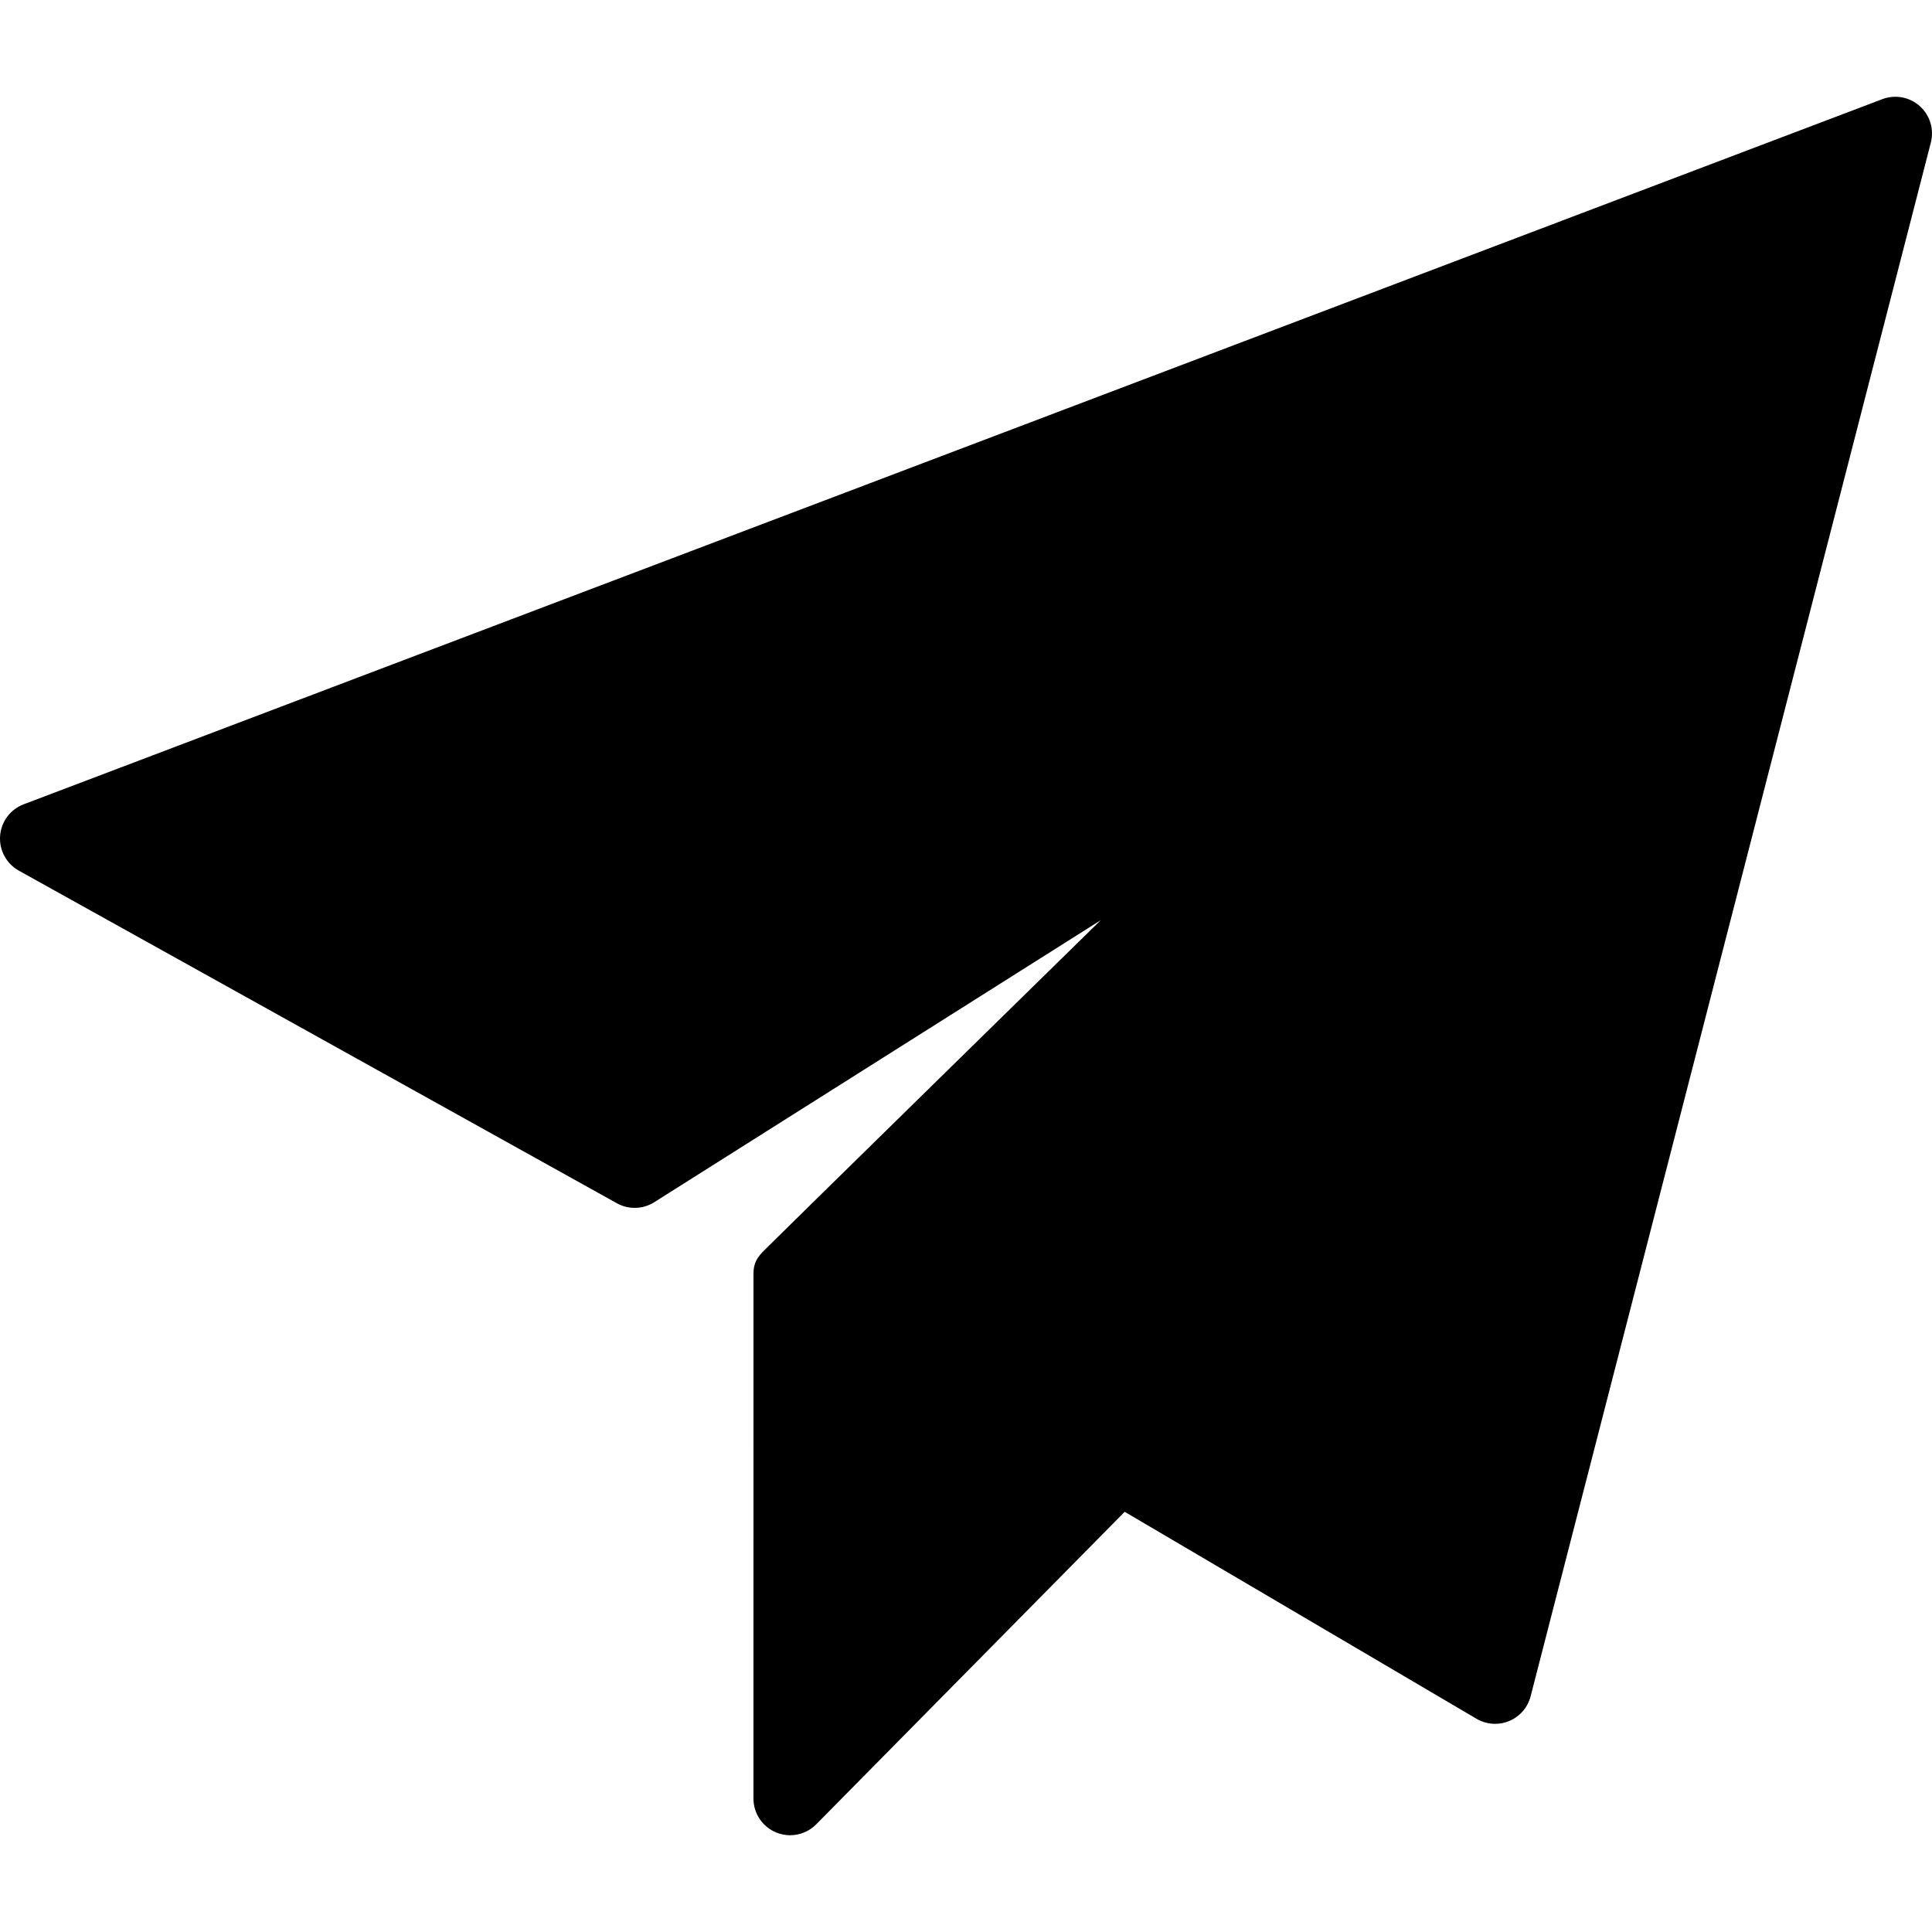
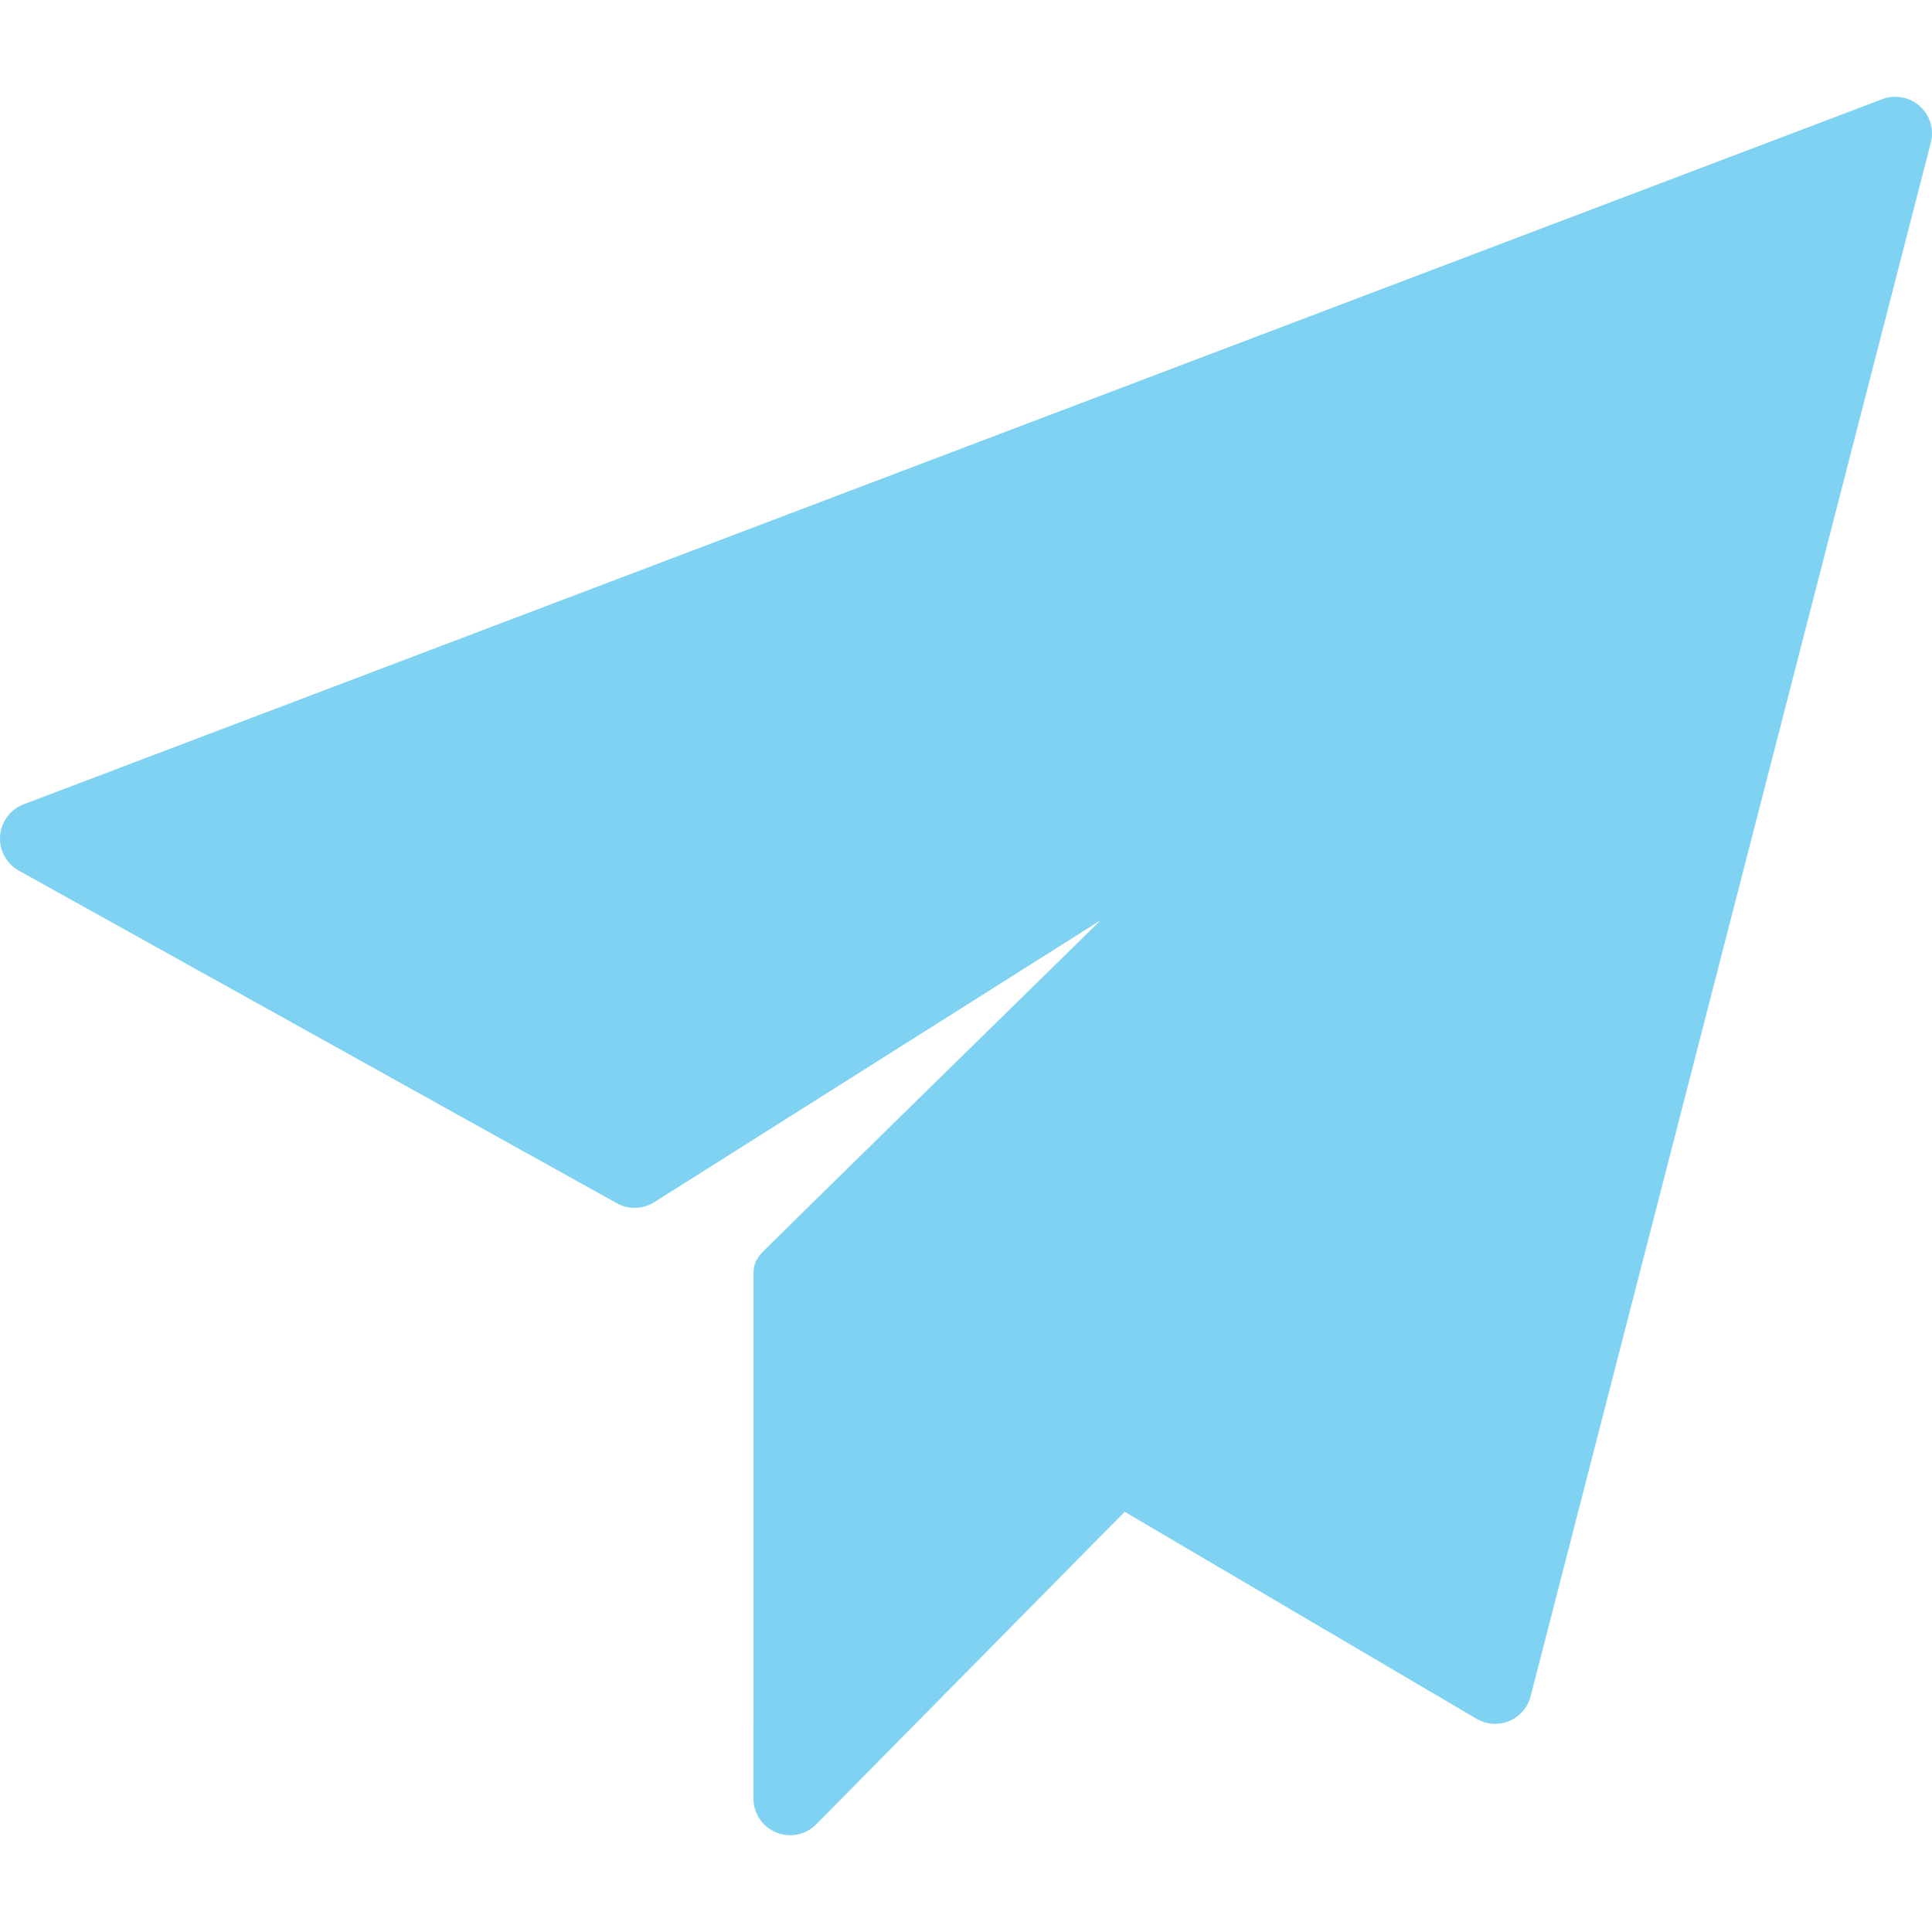
- <svg xmlns="http://www.w3.org/2000/svg" version="1.1" id="Capa_1" x="0px" y="0px" viewBox="0 0 612 612" style="enable-background:new 0 0 612 612;" xml:space="preserve">
+ <svg xmlns="http://www.w3.org/2000/svg" version="1.1" id="Capa_1" x="0px" y="0px" viewBox="0 0 612 612" fill="#7fd2f1" style="enable-background:new 0 0 612 612;" xml:space="preserve">
  <g>
    <path d="M608.13,33.616c-3.231-2.897-7.807-3.748-11.869-2.208L7.495,254.779c-4.228,1.604-7.138,5.512-7.465,10.021   c-0.327,4.506,1.989,8.796,5.94,10.994l189.432,105.361c3.709,2.061,8.258,1.937,11.849-0.331l141.442-89.344   c0,0-103.931,101.845-105.765,103.755s-4.249,3.665-4.249,8.239c0,5.433-0.006,166.203-0.006,166.203   c-0.021,4.721,2.817,8.99,7.18,10.791c1.436,0.592,2.941,0.88,4.433,0.88c3.049,0,6.045-1.202,8.27-3.456l97.714-98.997   l111.444,65.56c1.809,1.064,3.845,1.604,5.89,1.604c1.509,0,3.024-0.294,4.454-0.888c3.369-1.399,5.886-4.299,6.795-7.831   l126.78-492.172C612.714,40.964,611.365,36.508,608.13,33.616z" />
  </g>
  <g>
</g>
  <g>
</g>
  <g>
</g>
  <g>
</g>
  <g>
</g>
  <g>
</g>
  <g>
</g>
  <g>
</g>
  <g>
</g>
  <g>
</g>
  <g>
</g>
  <g>
</g>
  <g>
</g>
  <g>
</g>
  <g>
</g>
</svg>
